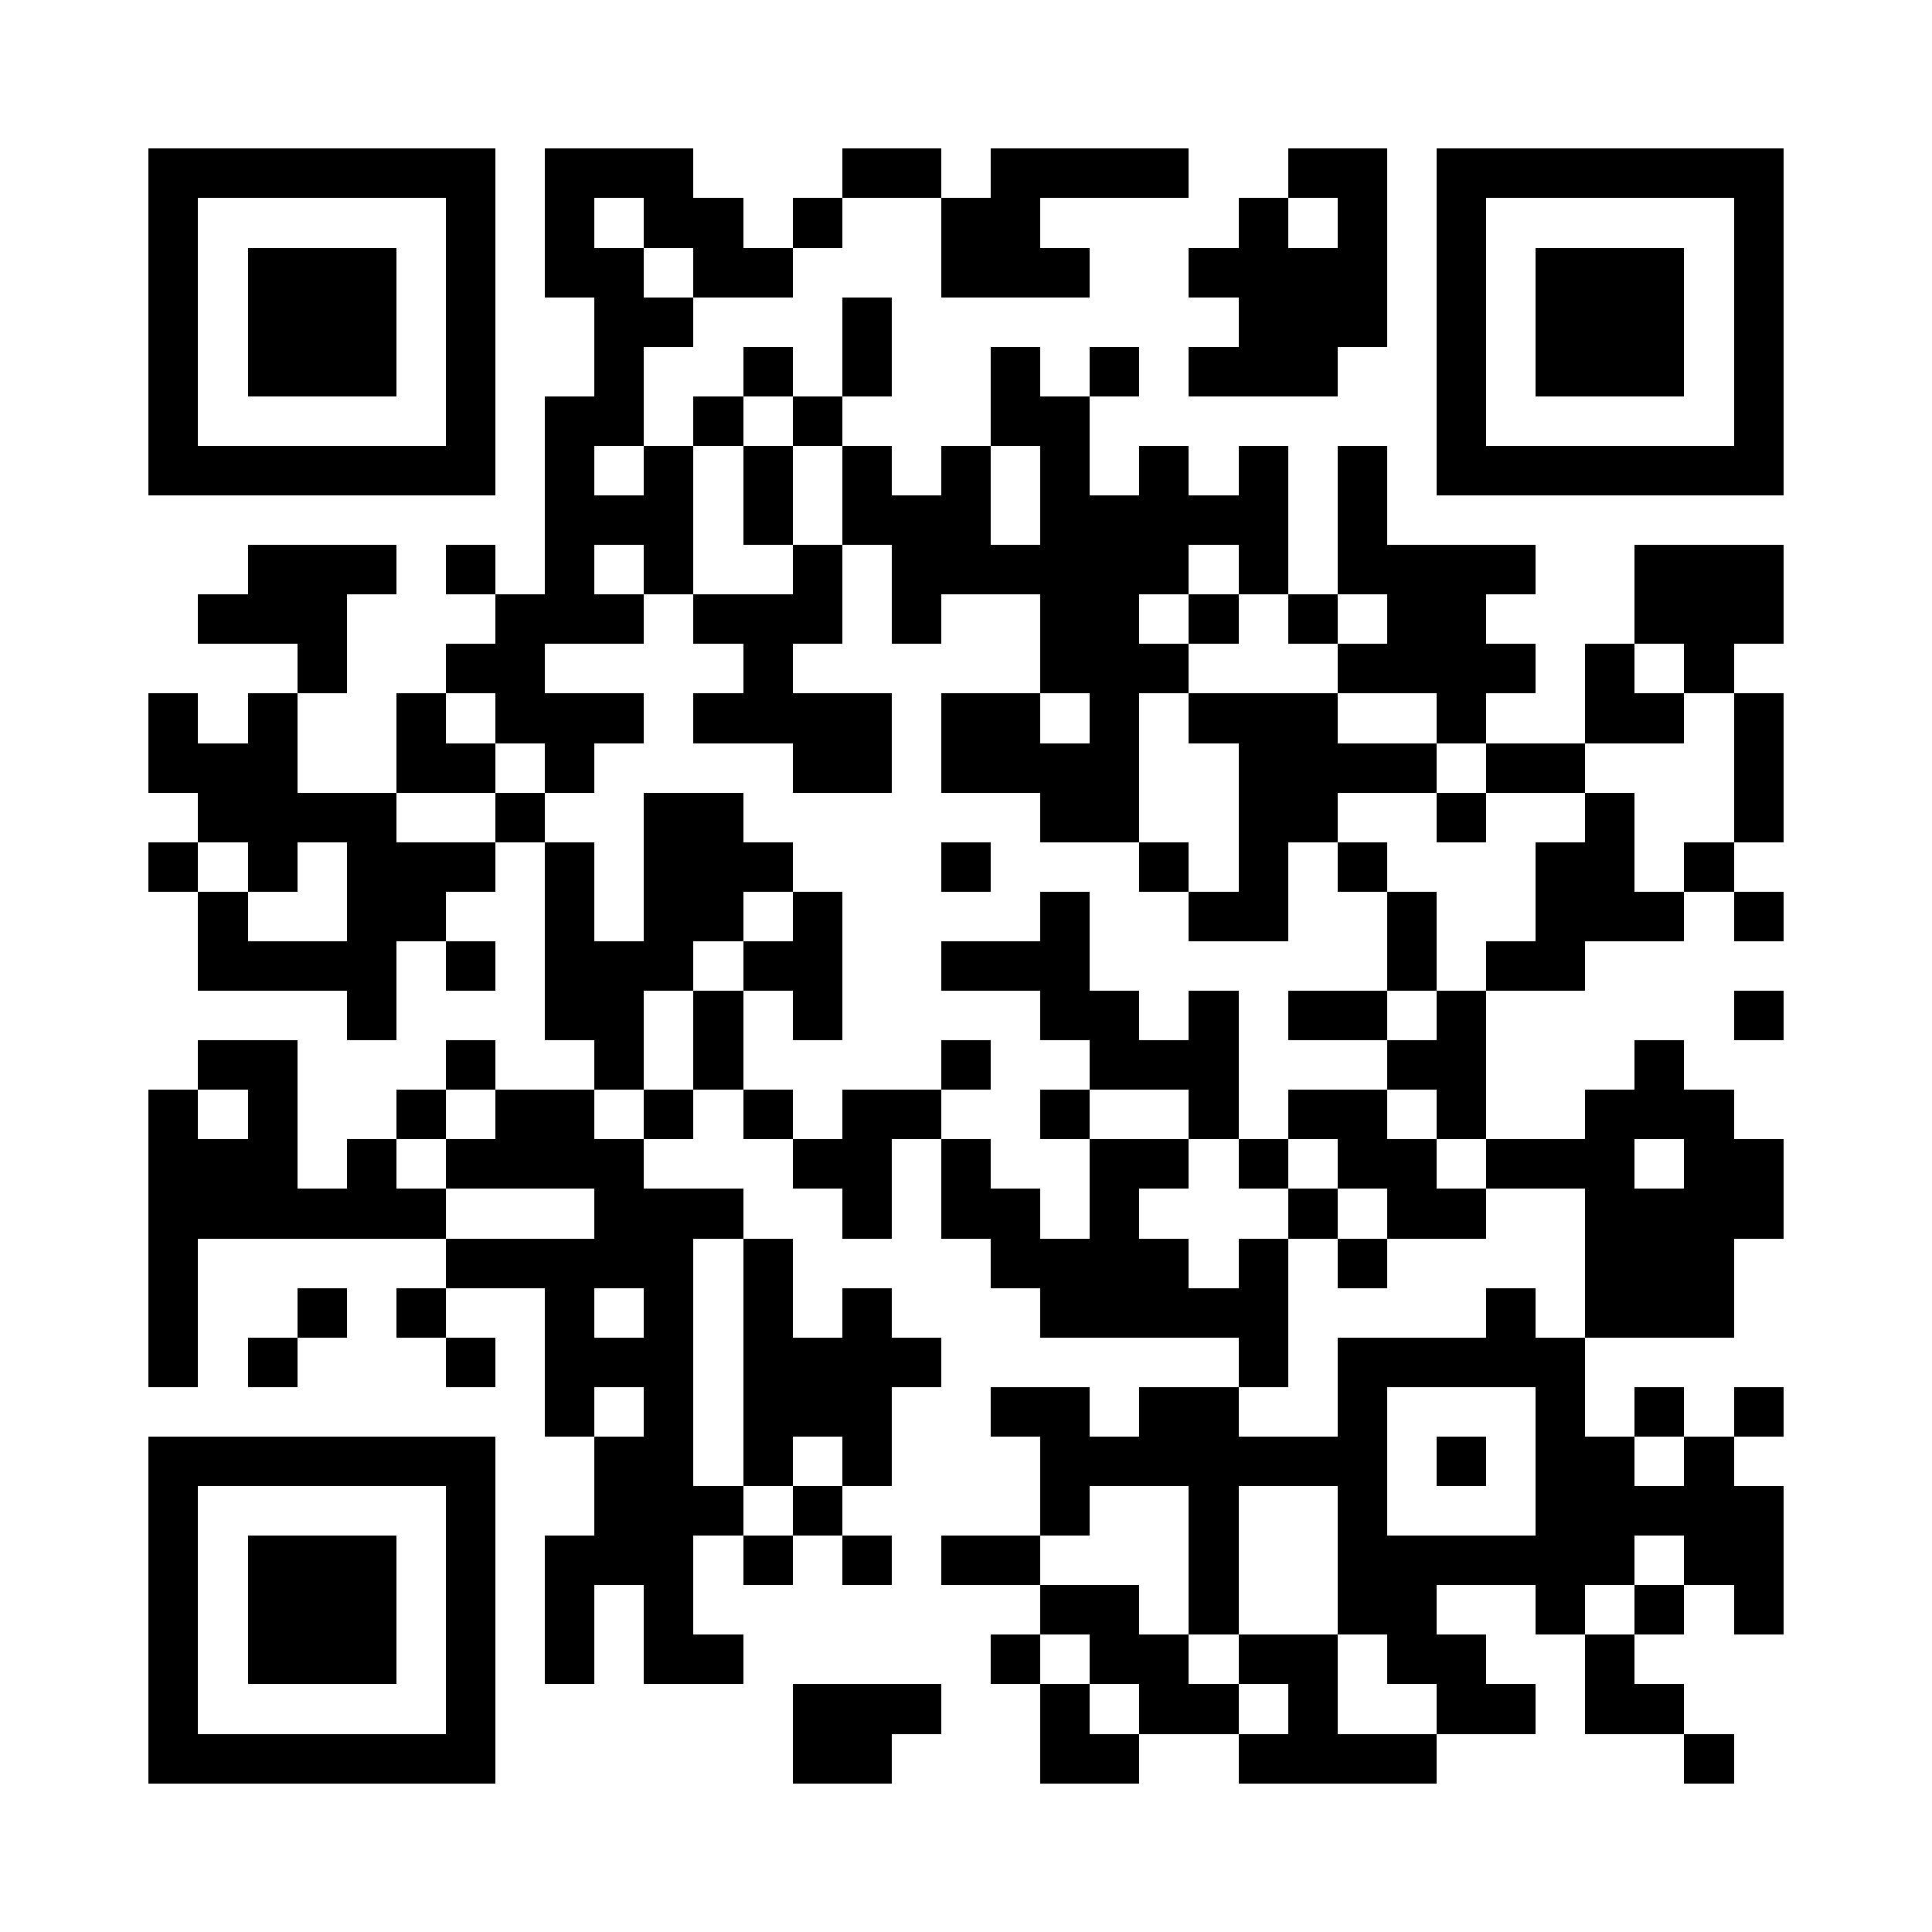
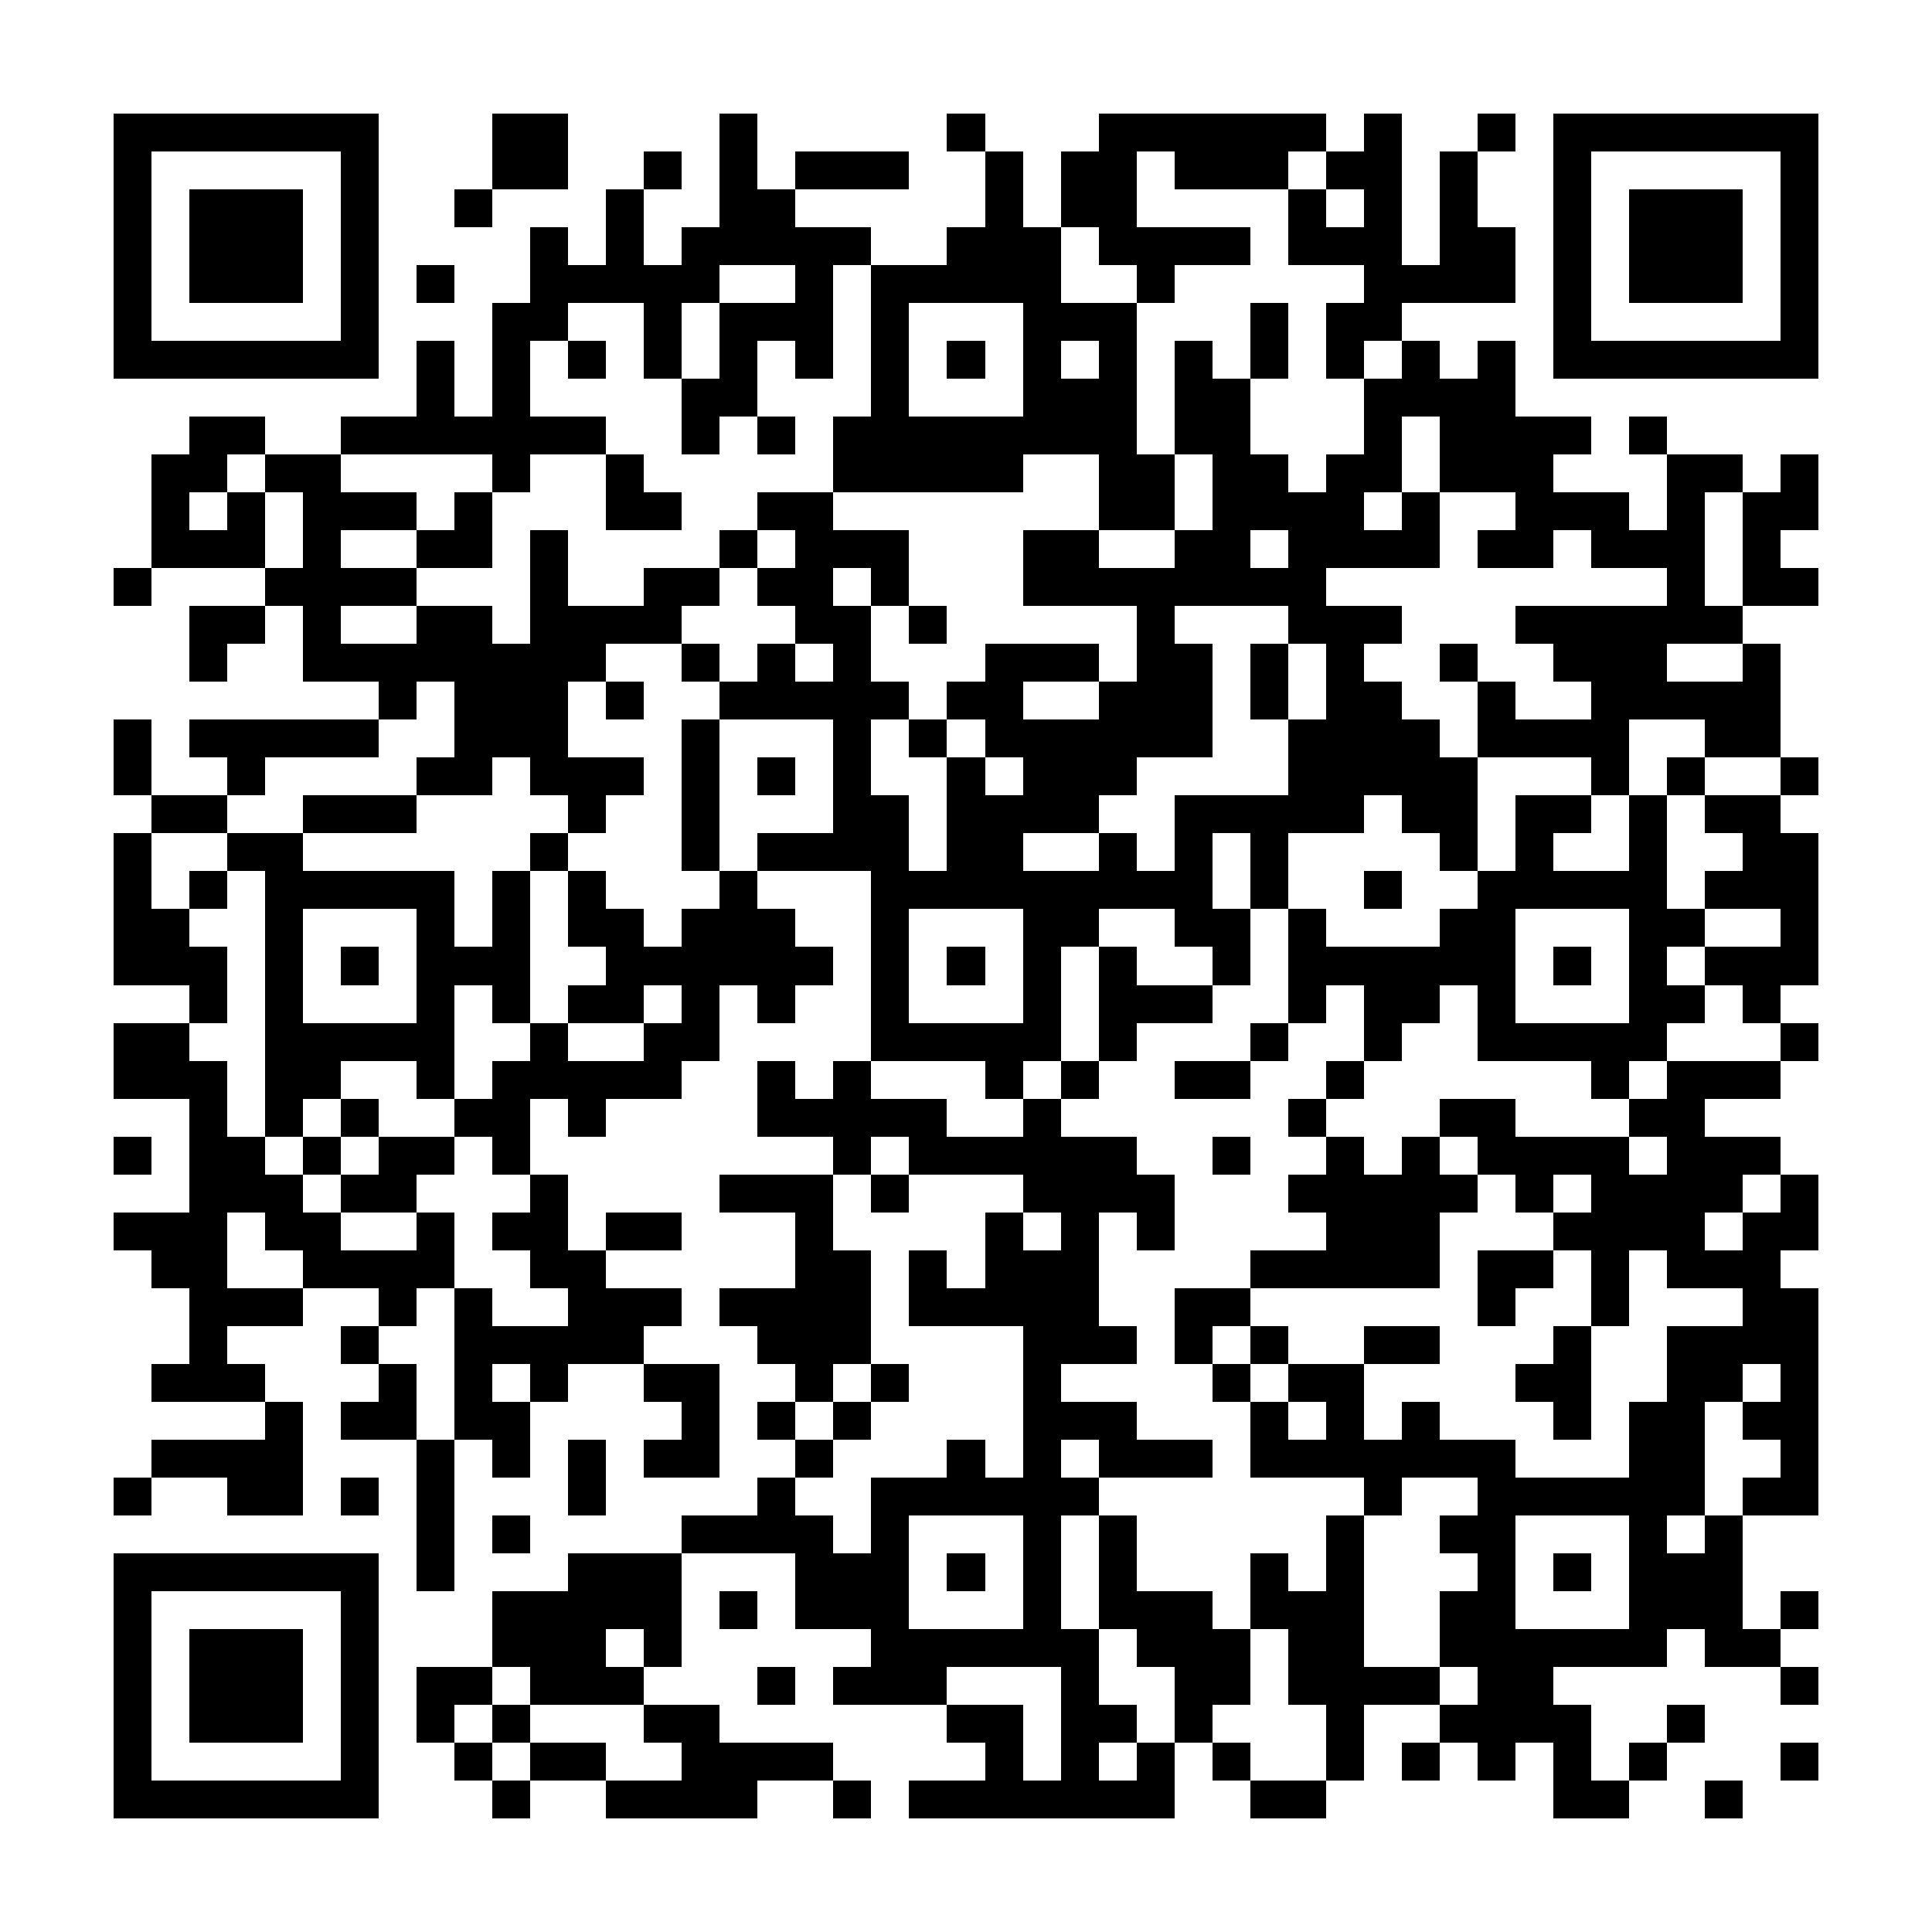
- <svg xmlns="http://www.w3.org/2000/svg" width="1000" height="1000" viewBox="0 0 39 39" shape-rendering="crispEdges">
-   <path fill="#FFFFFF" d="M0 0h39v39H0z" />
-   <path stroke="#000000" d="M3 3.5h7m1 0h3m3 0h2m1 0h4m2 0h2m1 0h7M3 4.5h1m5 0h1m1 0h1m1 0h2m1 0h1m2 0h2m4 0h1m1 0h1m1 0h1m5 0h1M3 5.5h1m1 0h3m1 0h1m1 0h2m1 0h2m3 0h3m2 0h4m1 0h1m1 0h3m1 0h1M3 6.5h1m1 0h3m1 0h1m2 0h2m3 0h1m7 0h3m1 0h1m1 0h3m1 0h1M3 7.5h1m1 0h3m1 0h1m2 0h1m2 0h1m1 0h1m2 0h1m1 0h1m1 0h3m2 0h1m1 0h3m1 0h1M3 8.5h1m5 0h1m1 0h2m1 0h1m1 0h1m3 0h2m7 0h1m5 0h1M3 9.5h7m1 0h1m1 0h1m1 0h1m1 0h1m1 0h1m1 0h1m1 0h1m1 0h1m1 0h1m1 0h7M11 10.5h3m1 0h1m1 0h3m1 0h5m1 0h1M5 11.5h3m1 0h1m1 0h1m1 0h1m2 0h1m1 0h6m1 0h1m1 0h4m2 0h3M4 12.5h3m3 0h3m1 0h3m1 0h1m2 0h2m1 0h1m1 0h1m1 0h2m3 0h3M6 13.5h1m2 0h2m4 0h1m5 0h3m3 0h4m1 0h1m1 0h1M3 14.5h1m1 0h1m2 0h1m1 0h3m1 0h4m1 0h2m1 0h1m1 0h3m2 0h1m2 0h2m1 0h1M3 15.5h3m2 0h2m1 0h1m4 0h2m1 0h4m2 0h4m1 0h2m3 0h1M4 16.5h4m2 0h1m2 0h2m6 0h2m2 0h2m2 0h1m2 0h1m2 0h1M3 17.5h1m1 0h1m1 0h3m1 0h1m1 0h3m3 0h1m3 0h1m1 0h1m1 0h1m3 0h2m1 0h1M4 18.5h1m2 0h2m2 0h1m1 0h2m1 0h1m4 0h1m2 0h2m2 0h1m2 0h3m1 0h1M4 19.5h4m1 0h1m1 0h3m1 0h2m2 0h3m6 0h1m1 0h2M7 20.5h1m3 0h2m1 0h1m1 0h1m4 0h2m1 0h1m1 0h2m1 0h1m5 0h1M4 21.5h2m3 0h1m2 0h1m1 0h1m4 0h1m2 0h3m3 0h2m3 0h1M3 22.5h1m1 0h1m2 0h1m1 0h2m1 0h1m1 0h1m1 0h2m2 0h1m2 0h1m1 0h2m1 0h1m2 0h3M3 23.5h3m1 0h1m1 0h4m3 0h2m1 0h1m2 0h2m1 0h1m1 0h2m1 0h3m1 0h2M3 24.5h6m3 0h3m2 0h1m1 0h2m1 0h1m3 0h1m1 0h2m2 0h4M3 25.5h1m5 0h5m1 0h1m4 0h4m1 0h1m1 0h1m4 0h3M3 26.5h1m2 0h1m1 0h1m2 0h1m1 0h1m1 0h1m1 0h1m3 0h5m4 0h1m1 0h3M3 27.5h1m1 0h1m3 0h1m1 0h3m1 0h4m6 0h1m1 0h5M11 28.5h1m1 0h1m1 0h3m2 0h2m1 0h2m2 0h1m3 0h1m1 0h1m1 0h1M3 29.5h7m2 0h2m1 0h1m1 0h1m3 0h7m1 0h1m1 0h2m1 0h1M3 30.5h1m5 0h1m2 0h3m1 0h1m4 0h1m2 0h1m2 0h1m3 0h5M3 31.5h1m1 0h3m1 0h1m1 0h3m1 0h1m1 0h1m1 0h2m3 0h1m2 0h6m1 0h2M3 32.5h1m1 0h3m1 0h1m1 0h1m1 0h1m7 0h2m1 0h1m2 0h2m2 0h1m1 0h1m1 0h1M3 33.5h1m1 0h3m1 0h1m1 0h1m1 0h2m5 0h1m1 0h2m1 0h2m1 0h2m2 0h1M3 34.5h1m5 0h1m6 0h3m2 0h1m1 0h2m1 0h1m2 0h2m1 0h2M3 35.5h7m6 0h2m3 0h2m2 0h4m5 0h1" />
+ <svg xmlns="http://www.w3.org/2000/svg" width="1000" height="1000" viewBox="0 0 51 51" shape-rendering="crispEdges">
+   <path fill="#FFFFFF" d="M0 0h51v51H0z" />
+   <path stroke="#000000" d="M3 3.5h7m3 0h2m4 0h1m5 0h1m3 0h6m1 0h1m2 0h1m1 0h7M3 4.5h1m5 0h1m3 0h2m2 0h1m1 0h1m1 0h3m2 0h1m1 0h2m1 0h3m1 0h2m1 0h1m2 0h1m5 0h1M3 5.5h1m1 0h3m1 0h1m2 0h1m3 0h1m2 0h2m5 0h1m1 0h2m4 0h1m1 0h1m1 0h1m2 0h1m1 0h3m1 0h1M3 6.5h1m1 0h3m1 0h1m4 0h1m1 0h1m1 0h5m2 0h3m1 0h4m1 0h3m1 0h2m1 0h1m1 0h3m1 0h1M3 7.5h1m1 0h3m1 0h1m1 0h1m2 0h5m2 0h1m1 0h5m2 0h1m5 0h4m1 0h1m1 0h3m1 0h1M3 8.5h1m5 0h1m3 0h2m2 0h1m1 0h3m1 0h1m3 0h3m3 0h1m1 0h2m4 0h1m5 0h1M3 9.5h7m1 0h1m1 0h1m1 0h1m1 0h1m1 0h1m1 0h1m1 0h1m1 0h1m1 0h1m1 0h1m1 0h1m1 0h1m1 0h1m1 0h1m1 0h1m1 0h7M11 10.5h1m1 0h1m4 0h2m3 0h1m3 0h3m1 0h2m3 0h4M5 11.5h2m2 0h7m2 0h1m1 0h1m1 0h8m1 0h2m3 0h1m1 0h4m1 0h1M4 12.5h2m1 0h2m4 0h1m2 0h1m5 0h5m2 0h2m1 0h2m1 0h2m1 0h3m3 0h2m1 0h1M4 13.5h1m1 0h1m1 0h3m1 0h1m3 0h2m2 0h2m7 0h2m1 0h4m1 0h1m2 0h3m1 0h1m1 0h2M4 14.5h3m1 0h1m2 0h2m1 0h1m4 0h1m1 0h3m3 0h2m2 0h2m1 0h4m1 0h2m1 0h3m1 0h1M3 15.5h1m3 0h4m3 0h1m2 0h2m1 0h2m1 0h1m3 0h8m9 0h1m1 0h2M5 16.5h2m1 0h1m2 0h2m1 0h4m3 0h2m1 0h1m5 0h1m3 0h3m3 0h6M5 17.5h1m2 0h8m2 0h1m1 0h1m1 0h1m3 0h3m1 0h2m1 0h1m1 0h1m2 0h1m2 0h3m2 0h1M10 18.5h1m1 0h3m1 0h1m2 0h5m1 0h2m2 0h3m1 0h1m1 0h2m2 0h1m2 0h5M3 19.5h1m1 0h5m2 0h3m3 0h1m3 0h1m1 0h1m1 0h6m2 0h4m1 0h4m2 0h2M3 20.5h1m2 0h1m4 0h2m1 0h3m1 0h1m1 0h1m1 0h1m2 0h1m1 0h3m4 0h5m3 0h1m1 0h1m2 0h1M4 21.5h2m2 0h3m4 0h1m2 0h1m3 0h2m1 0h4m2 0h5m1 0h2m1 0h2m1 0h1m1 0h2M3 22.5h1m2 0h2m6 0h1m3 0h1m1 0h4m1 0h2m2 0h1m1 0h1m1 0h1m4 0h1m1 0h1m2 0h1m2 0h2M3 23.5h1m1 0h1m1 0h5m1 0h1m1 0h1m3 0h1m3 0h9m1 0h1m2 0h1m2 0h5m1 0h3M3 24.5h2m2 0h1m3 0h1m1 0h1m1 0h2m1 0h3m2 0h1m3 0h2m2 0h2m1 0h1m3 0h2m3 0h2m2 0h1M3 25.5h3m1 0h1m1 0h1m1 0h3m2 0h6m1 0h1m1 0h1m1 0h1m1 0h1m2 0h1m1 0h6m1 0h1m1 0h1m1 0h3M5 26.5h1m1 0h1m3 0h1m1 0h1m1 0h2m1 0h1m1 0h1m2 0h1m3 0h1m1 0h3m2 0h1m1 0h2m1 0h1m3 0h2m1 0h1M3 27.5h2m2 0h5m2 0h1m2 0h2m4 0h5m1 0h1m3 0h1m2 0h1m2 0h5m3 0h1M3 28.5h3m1 0h2m2 0h1m1 0h5m2 0h1m1 0h1m3 0h1m1 0h1m2 0h2m2 0h1m6 0h1m1 0h3M5 29.5h1m1 0h1m1 0h1m2 0h2m1 0h1m4 0h5m2 0h1m6 0h1m3 0h2m3 0h2M3 30.5h1m1 0h2m1 0h1m1 0h2m1 0h1m8 0h1m1 0h6m2 0h1m2 0h1m1 0h1m1 0h4m1 0h3M5 31.5h3m1 0h2m3 0h1m4 0h3m1 0h1m3 0h4m3 0h5m1 0h1m1 0h4m1 0h1M3 32.5h3m1 0h2m2 0h1m1 0h2m1 0h2m3 0h1m4 0h1m1 0h1m1 0h1m4 0h3m3 0h4m1 0h2M4 33.5h2m2 0h4m2 0h2m5 0h2m1 0h1m1 0h3m4 0h5m1 0h2m1 0h1m1 0h3M5 34.5h3m2 0h1m1 0h1m2 0h3m1 0h4m1 0h5m2 0h2m6 0h1m2 0h1m3 0h2M5 35.5h1m3 0h1m2 0h5m3 0h3m4 0h3m1 0h1m1 0h1m2 0h2m3 0h1m2 0h4M4 36.5h3m3 0h1m1 0h1m1 0h1m2 0h2m2 0h1m1 0h1m3 0h1m4 0h1m1 0h2m4 0h2m2 0h2m1 0h1M7 37.5h1m1 0h2m1 0h2m4 0h1m1 0h1m1 0h1m4 0h3m3 0h1m1 0h1m1 0h1m3 0h1m1 0h2m1 0h2M4 38.5h4m3 0h1m1 0h1m1 0h1m1 0h2m2 0h1m3 0h1m1 0h1m1 0h3m1 0h7m3 0h2m2 0h1M3 39.5h1m2 0h2m1 0h1m1 0h1m3 0h1m4 0h1m2 0h6m7 0h1m2 0h6m1 0h2M11 40.5h1m1 0h1m4 0h4m1 0h1m3 0h1m1 0h1m5 0h1m2 0h2m3 0h1m1 0h1M3 41.5h7m1 0h1m3 0h3m3 0h3m1 0h1m1 0h1m1 0h1m3 0h1m1 0h1m3 0h1m1 0h1m1 0h3M3 42.5h1m5 0h1m3 0h5m1 0h1m1 0h3m3 0h1m1 0h3m1 0h3m2 0h2m3 0h3m1 0h1M3 43.5h1m1 0h3m1 0h1m3 0h3m1 0h1m5 0h6m1 0h3m1 0h2m2 0h6m1 0h2M3 44.5h1m1 0h3m1 0h1m1 0h2m1 0h3m3 0h1m1 0h3m3 0h1m2 0h2m1 0h4m1 0h2m6 0h1M3 45.5h1m1 0h3m1 0h1m1 0h1m1 0h1m3 0h2m6 0h2m1 0h2m1 0h1m3 0h1m2 0h4m2 0h1M3 46.5h1m5 0h1m2 0h1m1 0h2m2 0h4m4 0h1m1 0h1m1 0h1m1 0h1m2 0h1m1 0h1m1 0h1m1 0h1m1 0h1m3 0h1M3 47.5h7m3 0h1m2 0h4m2 0h1m1 0h7m2 0h2m6 0h2m2 0h1" />
</svg>
